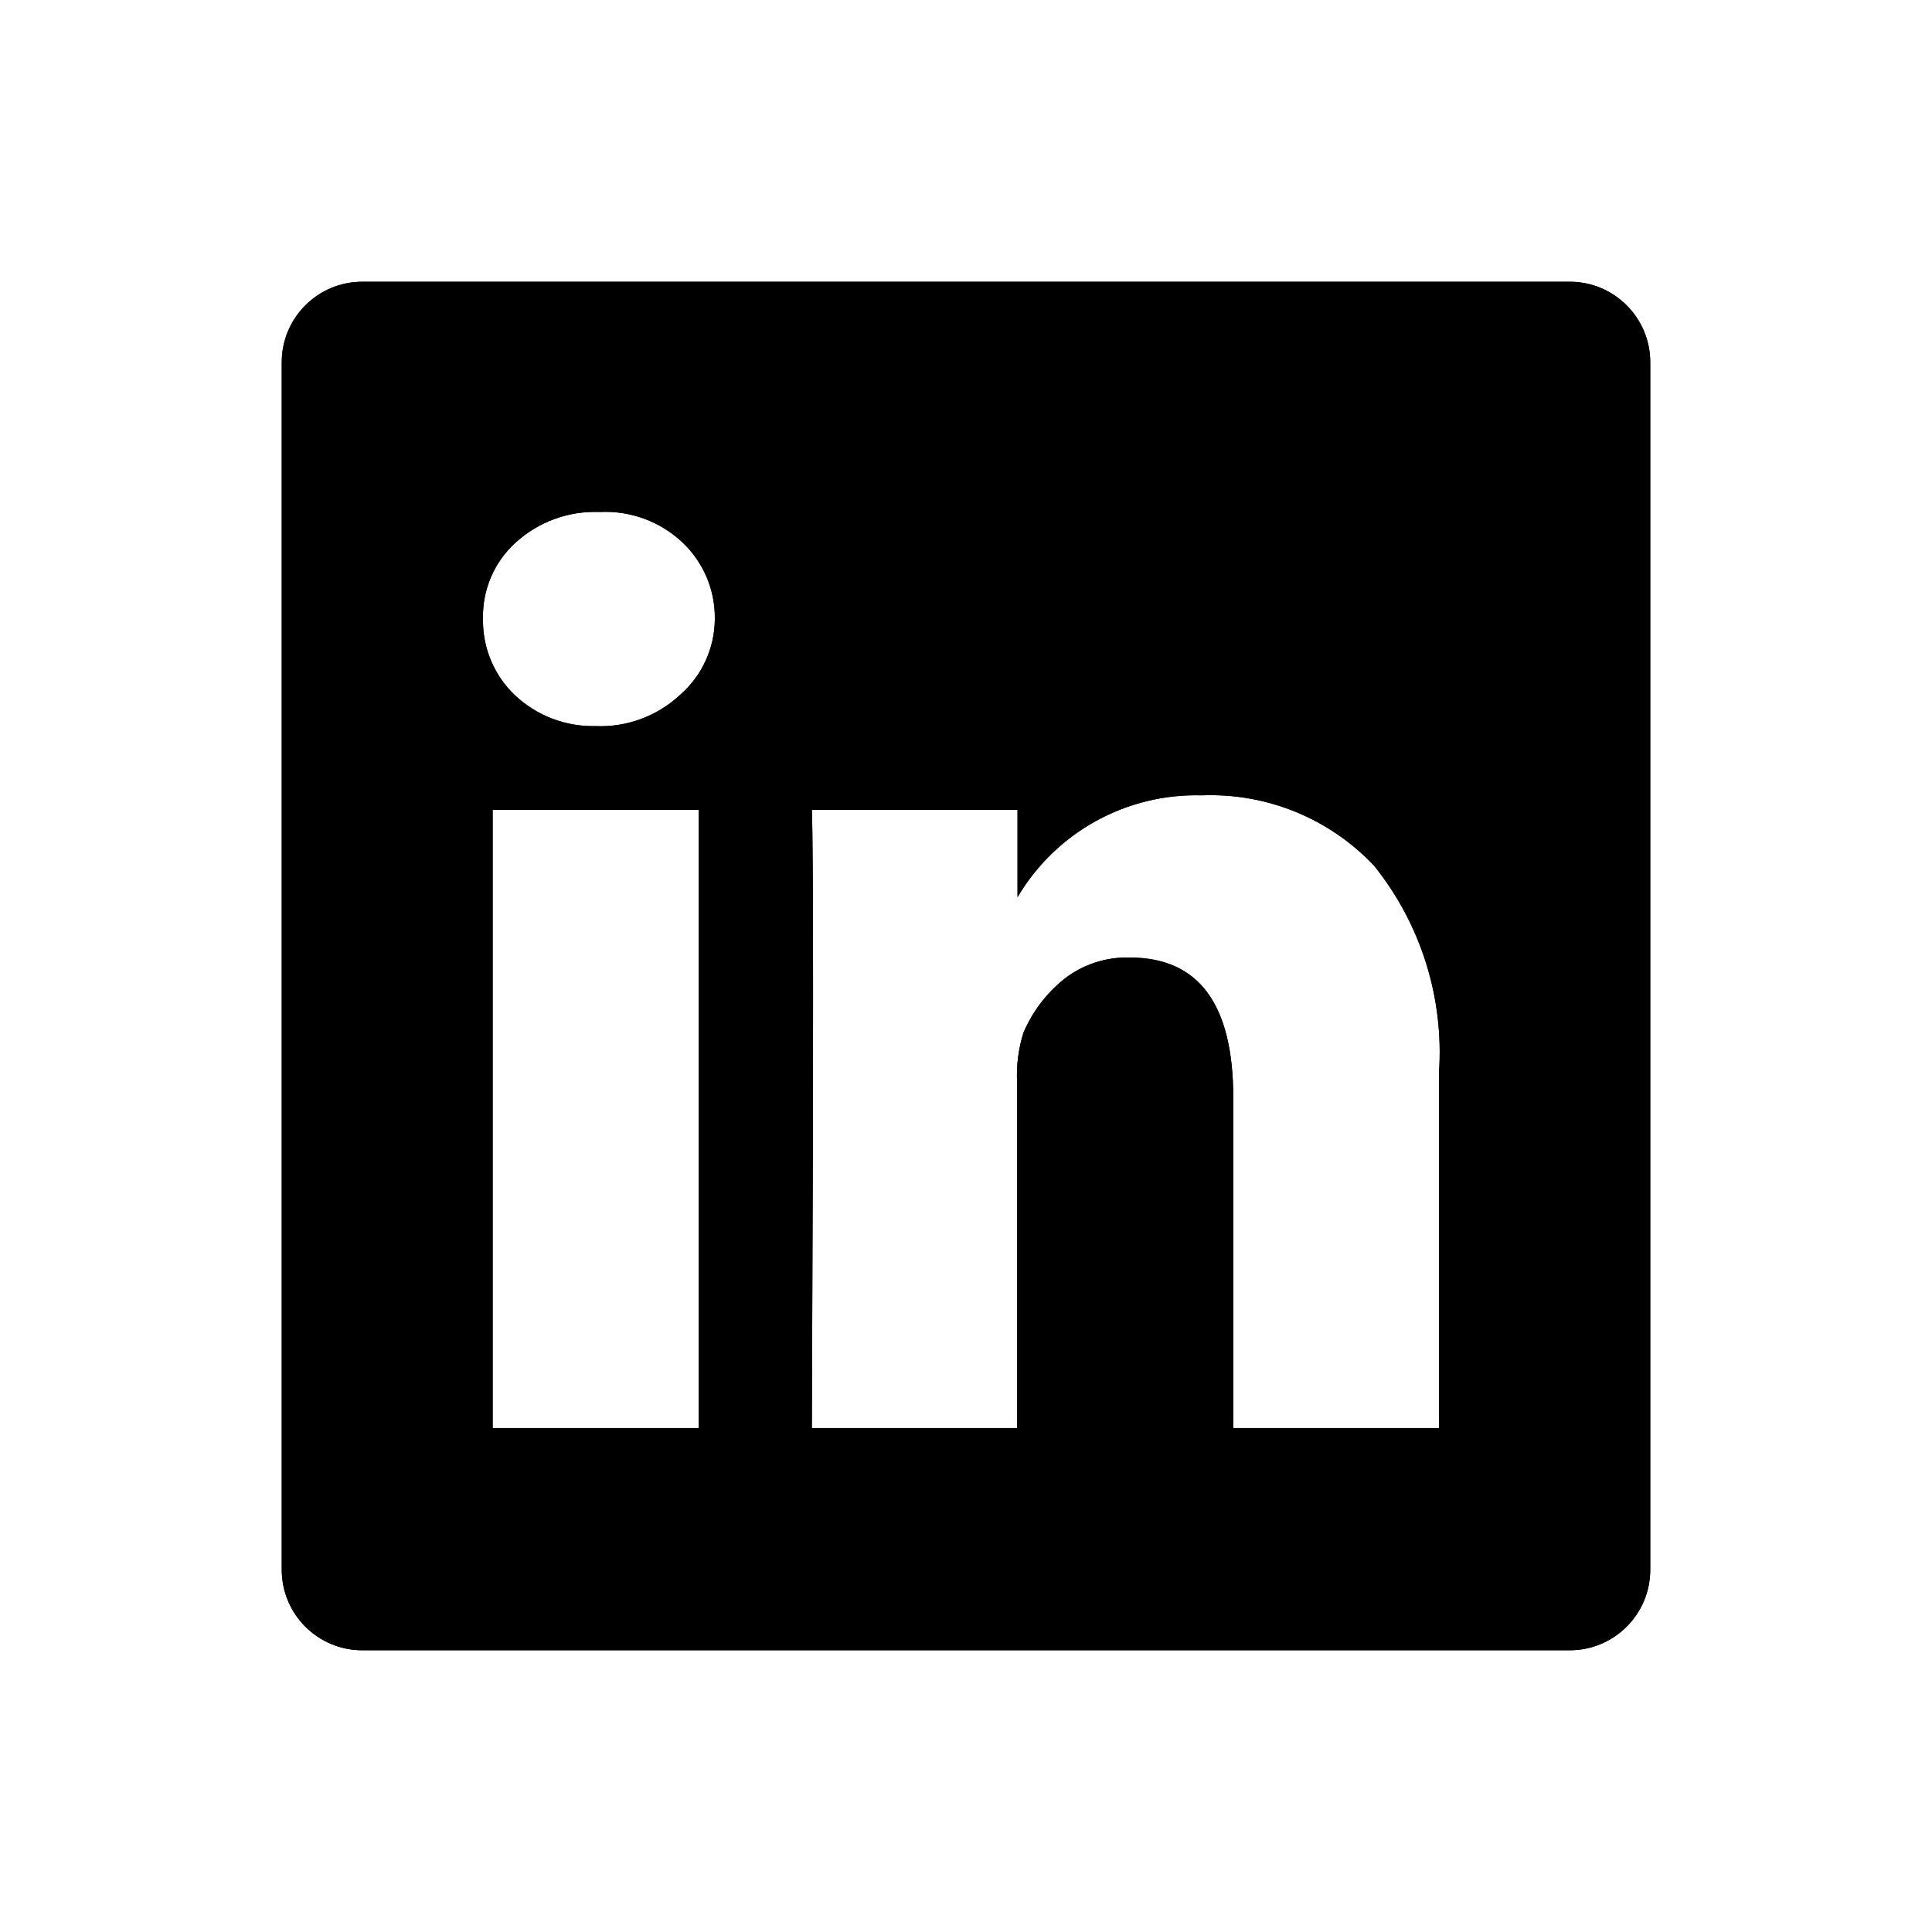
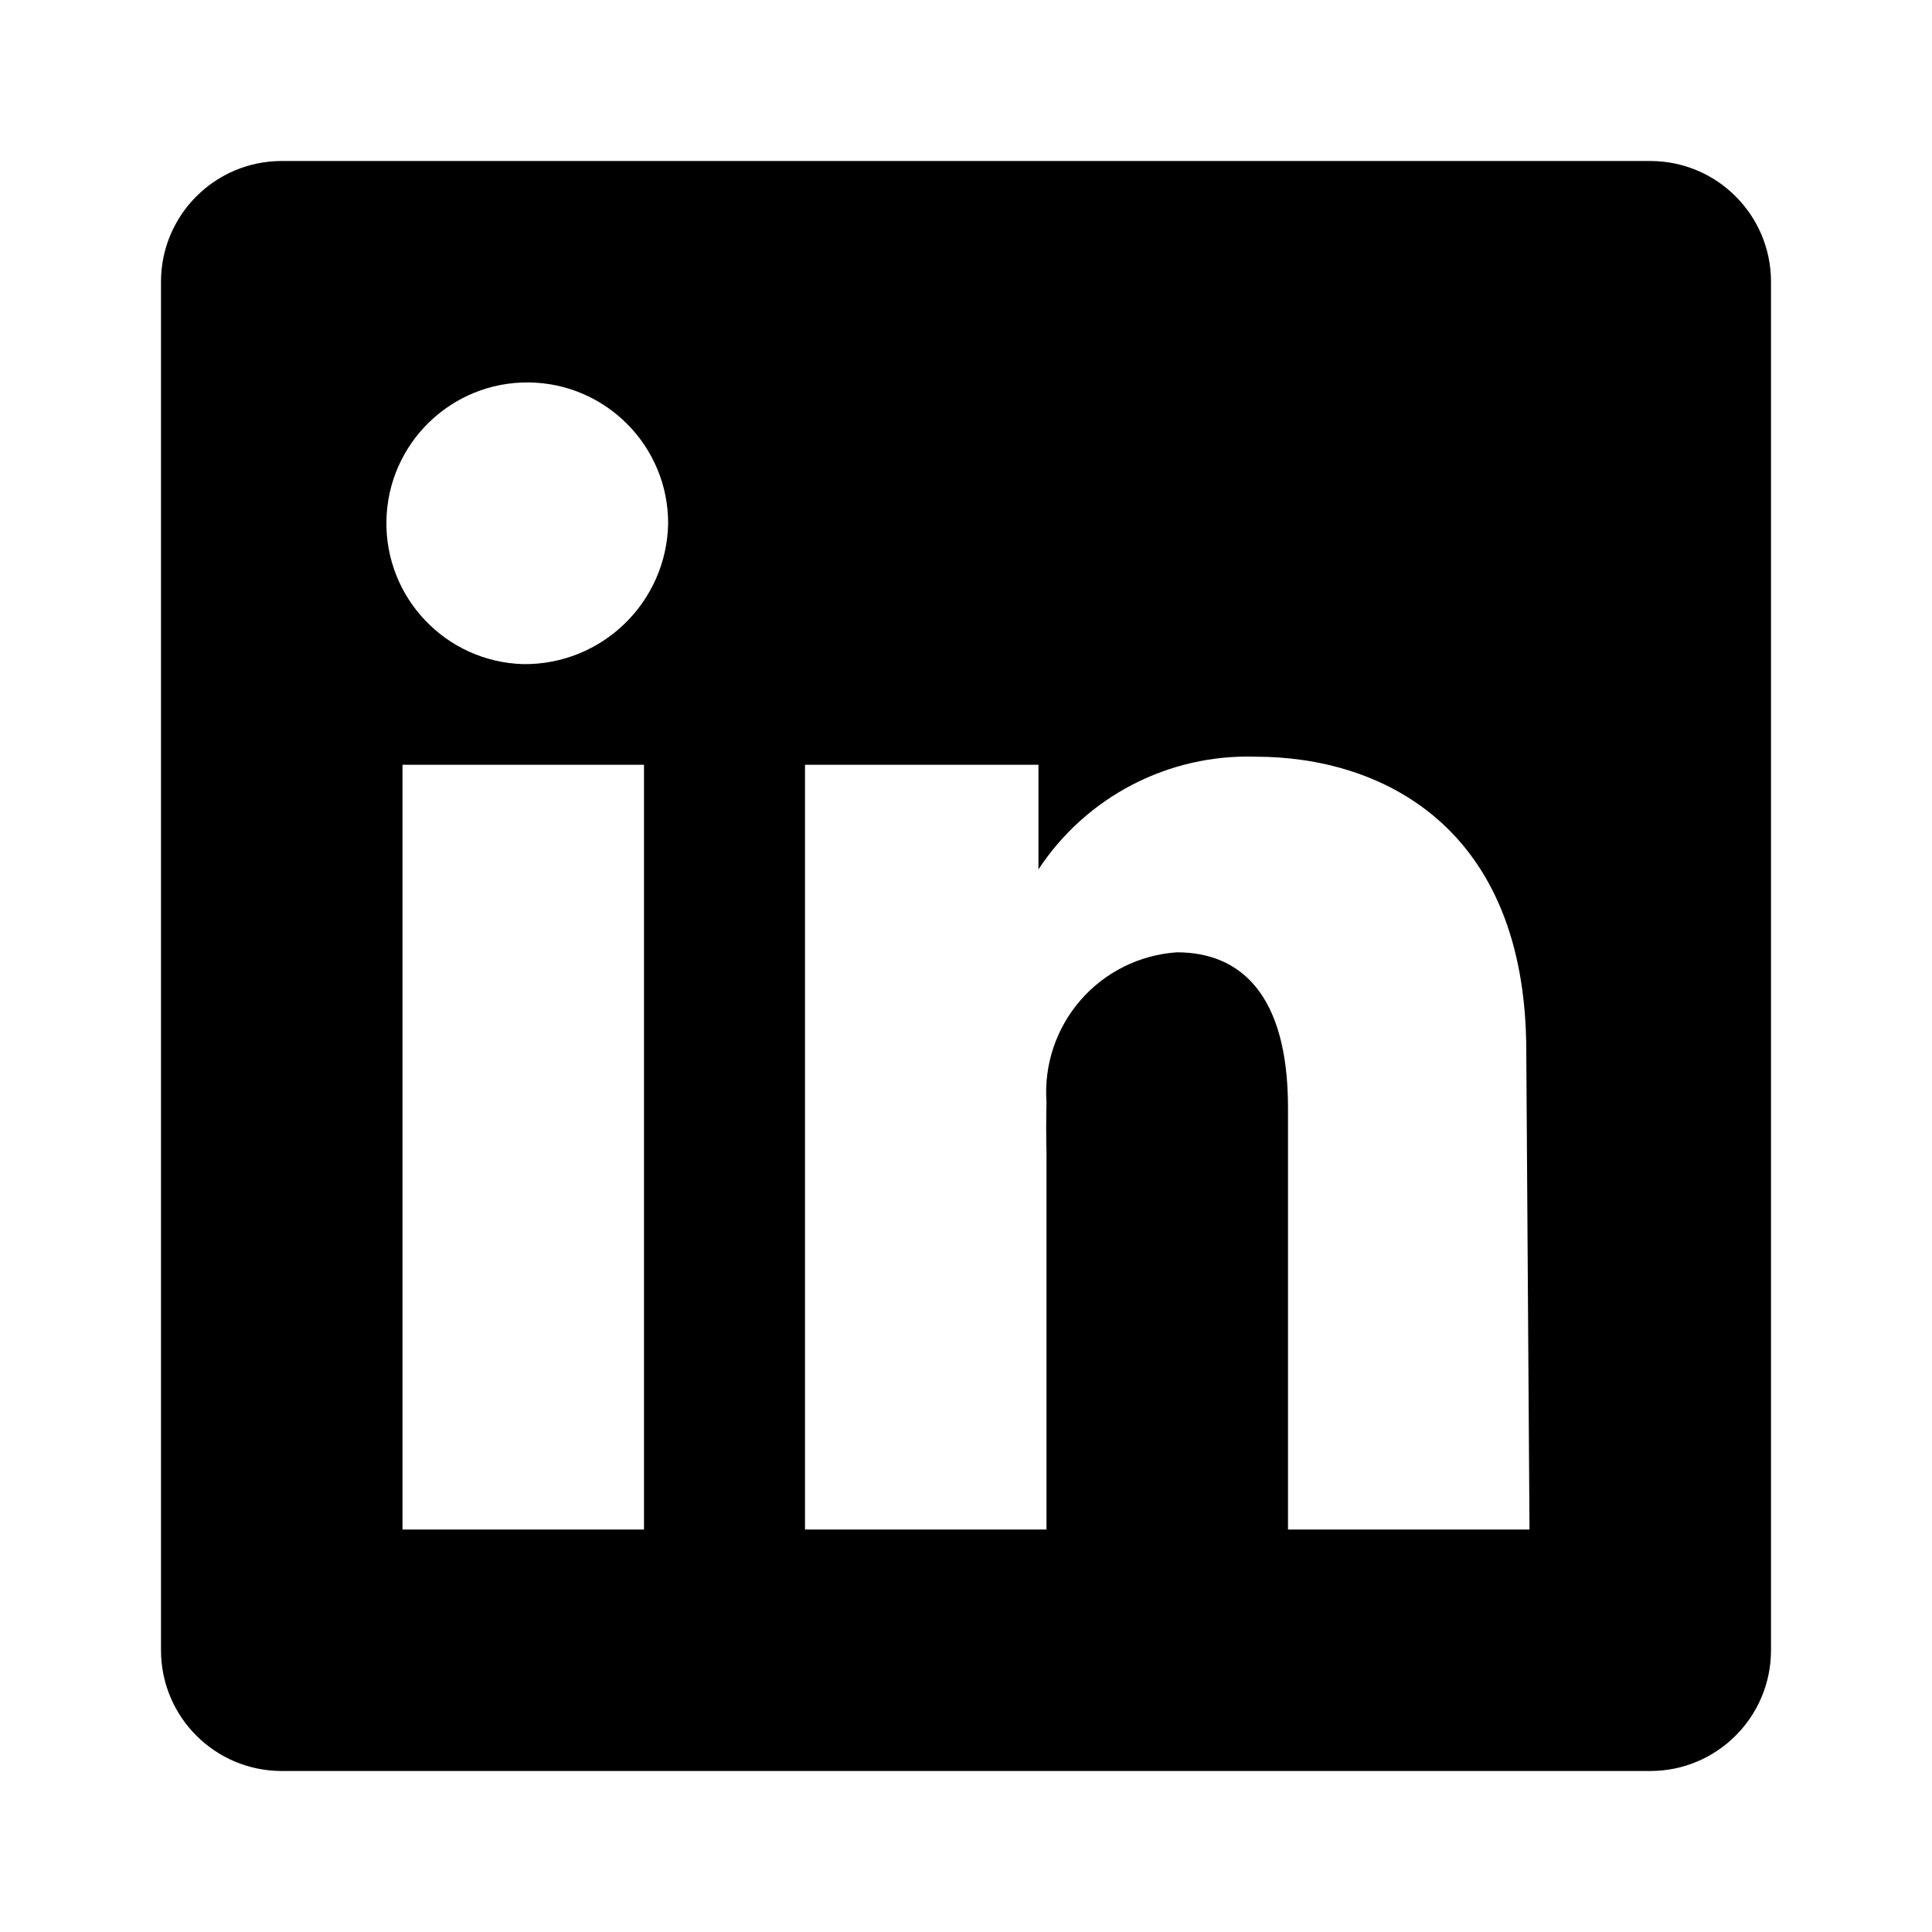
<svg xmlns="http://www.w3.org/2000/svg" viewBox="0 0 48 48">
-   <path d="M25.28 22.35v-.06.06zM39 7H9a2 2 0 00-2 2v30a2 2 0 002 2h30a2 2 0 002-2V9a2 2 0 00-2-2zM17.36 35.48h-5.12V20.12h5.12zm-.47-18.21a2.9 2.9 0 01-2.1.77 2.82 2.82 0 01-2-.77 2.55 2.55 0 01-.79-1.89 2.47 2.47 0 01.81-1.9 2.92 2.92 0 012.09-.76 2.79 2.79 0 012.06.76 2.57 2.57 0 01.8 1.9 2.52 2.52 0 01-.87 1.89zm18.86 18.21h-5.11v-8.21q0-3.48-2.57-3.48a2.53 2.53 0 00-1.64.54 3.46 3.46 0 00-1 1.32 3.5 3.5 0 00-.16 1.24v8.59h-5.1q.06-13.9 0-15.36h5.11v2.17a5.15 5.15 0 014.58-2.53 5.58 5.58 0 014.28 1.75 7.4 7.4 0 011.61 5.16zM25.28 22.35v-.06.06z" />
-   <path d="M39 7H9a2 2 0 00-2 2v30a2 2 0 002 2h30a2 2 0 002-2V9a2 2 0 00-2-2zM17.36 35.48h-5.12V20.12h5.12zm-.47-18.21a2.9 2.9 0 01-2.1.77 2.82 2.82 0 01-2-.77 2.55 2.55 0 01-.79-1.89 2.47 2.47 0 01.81-1.9 2.92 2.92 0 012.09-.76 2.79 2.79 0 012.06.76 2.57 2.57 0 01.8 1.9 2.52 2.52 0 01-.87 1.89zm18.86 18.21h-5.11v-8.21q0-3.48-2.57-3.48a2.53 2.53 0 00-1.64.54 3.46 3.46 0 00-1 1.32 3.5 3.5 0 00-.16 1.24v8.59h-5.1q.06-13.9 0-15.36h5.11v2.17a5.15 5.15 0 014.58-2.53 5.58 5.58 0 014.28 1.75 7.4 7.4 0 011.61 5.16z" />
+   <path d="M41 4H7a3 3 0 00-3 3v34a3 3 0 003 3h34a3 3 0 003-3V7a3 3 0 00-3-3zM16 38h-6V19h6v19zm-3-21.5a3.5 3.5 0 113.6-3.5 3.56 3.56 0 01-3.6 3.5zM38 38h-6V27.52c0-2.84-1.2-3.86-2.76-3.86A3.482 3.482 0 0026 27.38a27.31 27.31 0 000 1.28V38h-6V19h5.8v2.6a6.22 6.22 0 015.4-2.8c3.1 0 6.72 1.72 6.72 7.32L38 38z" />
</svg>
